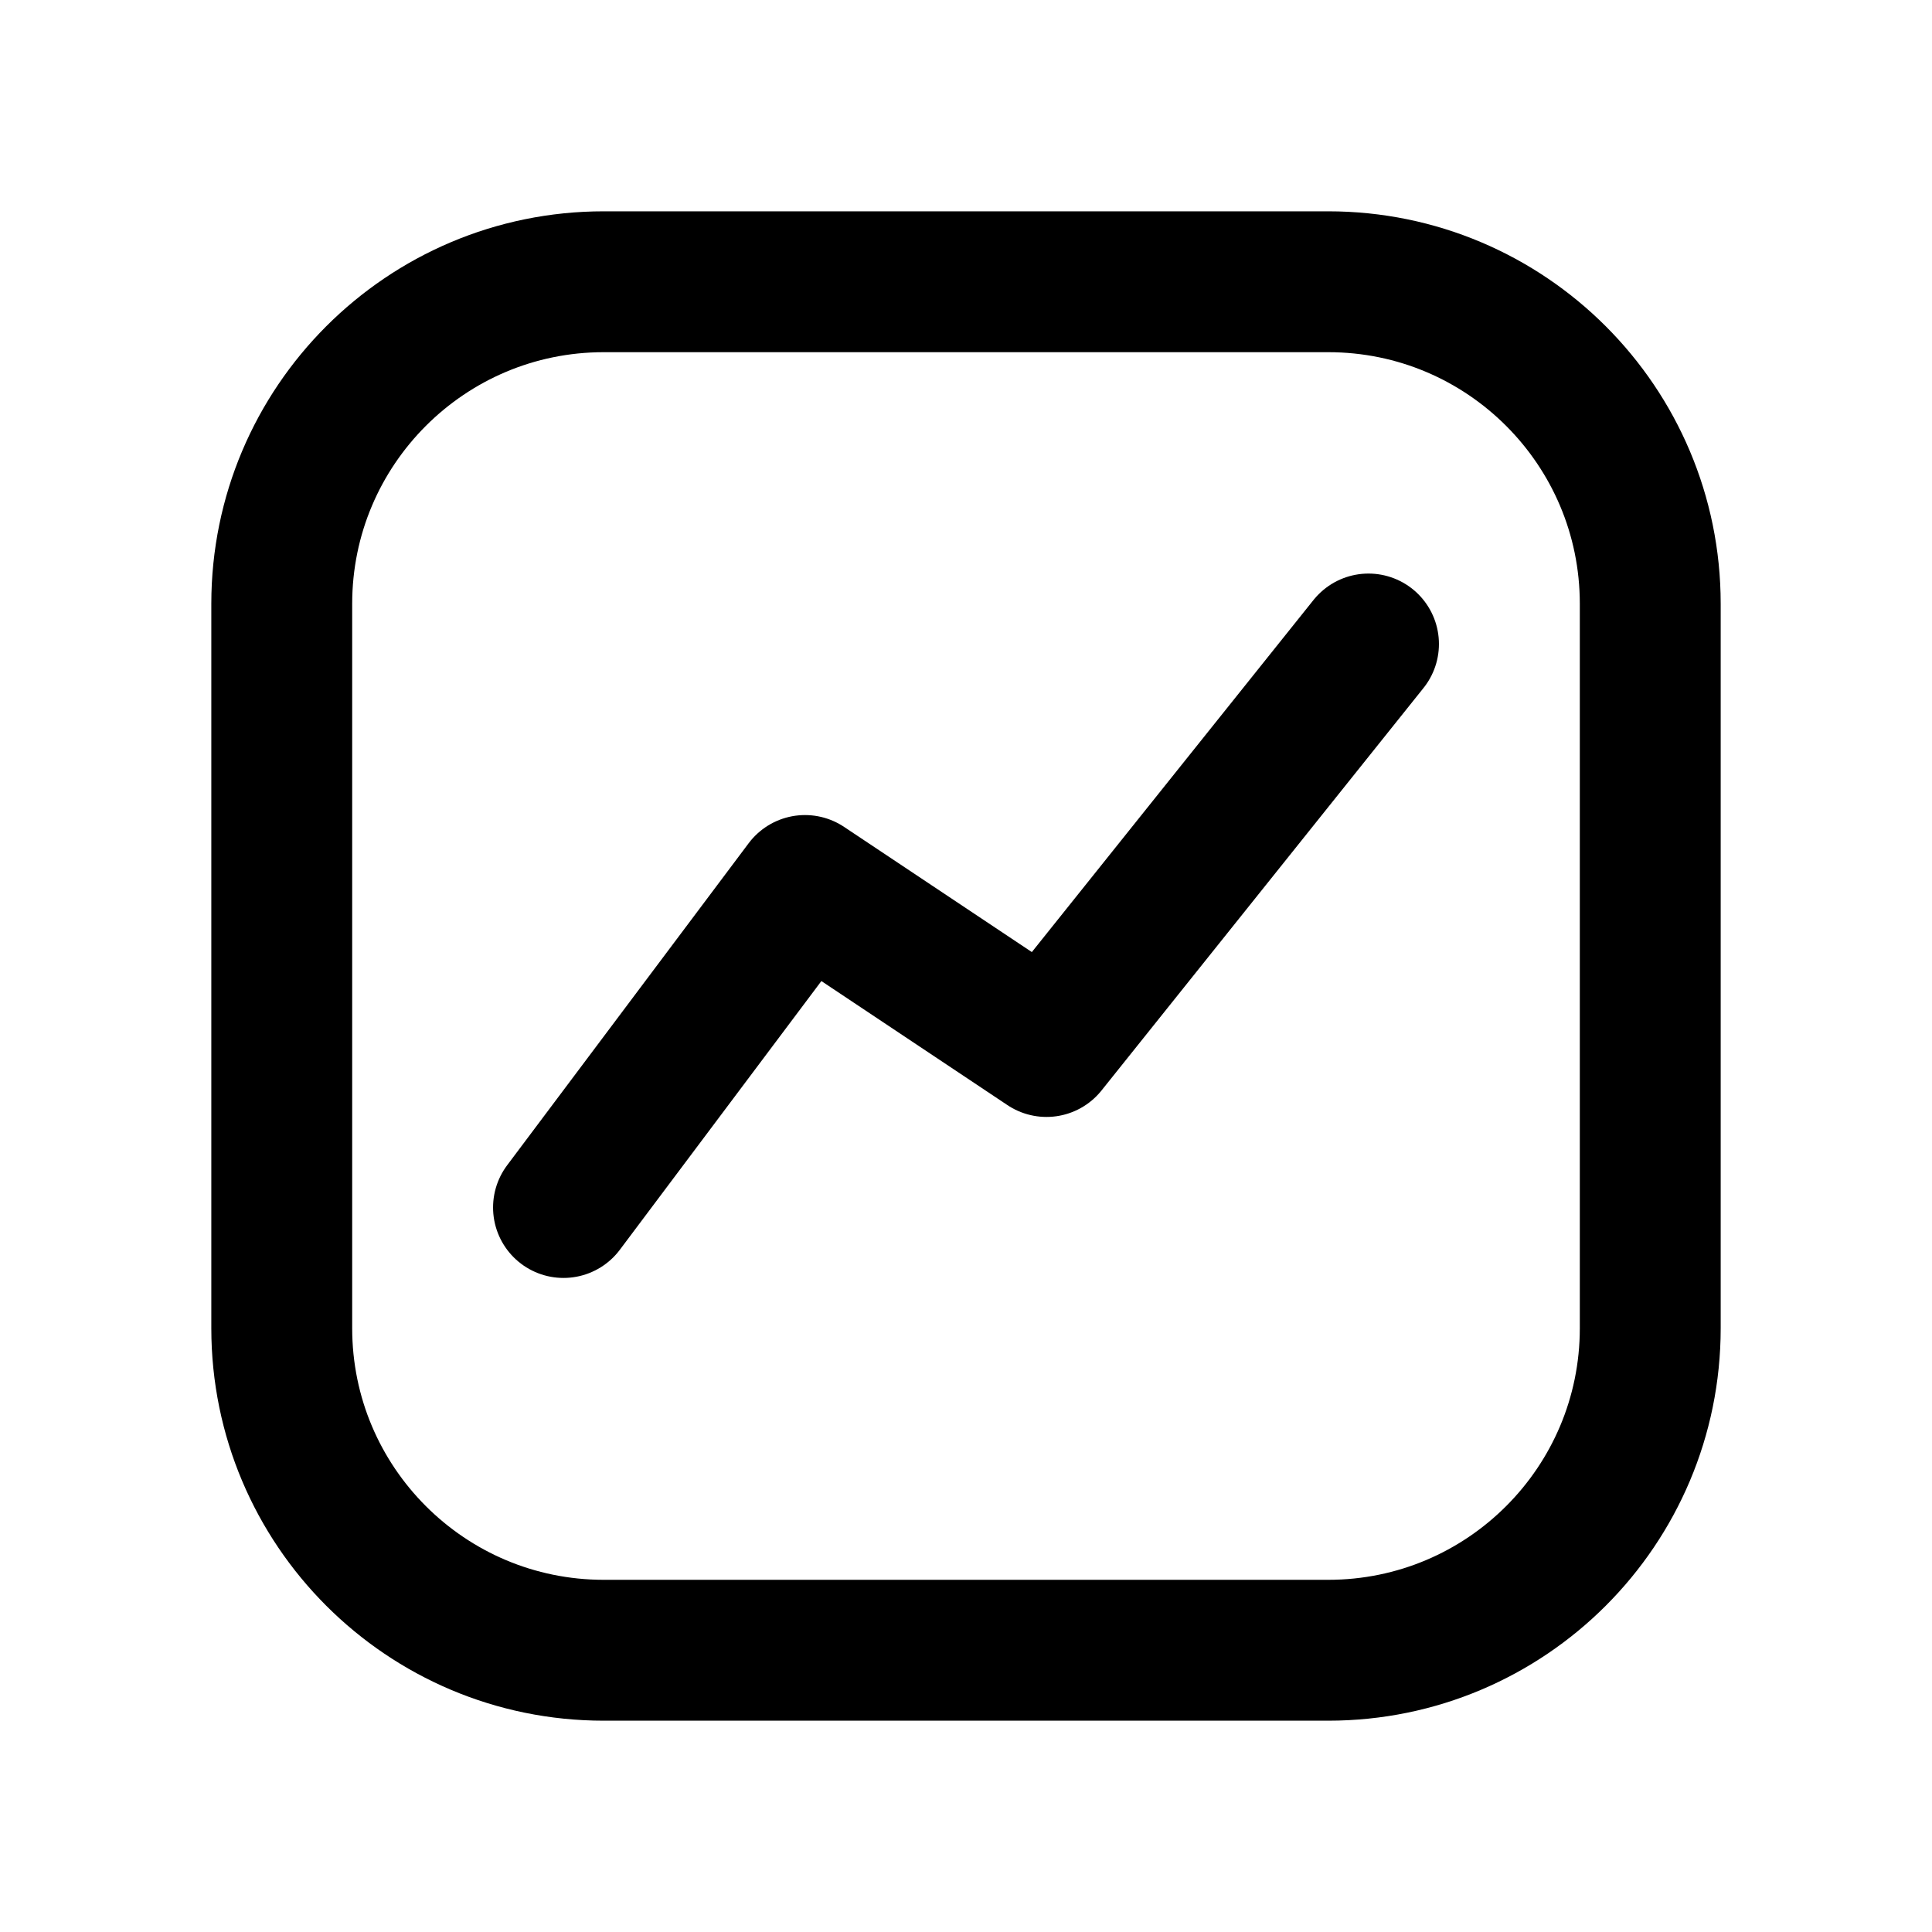
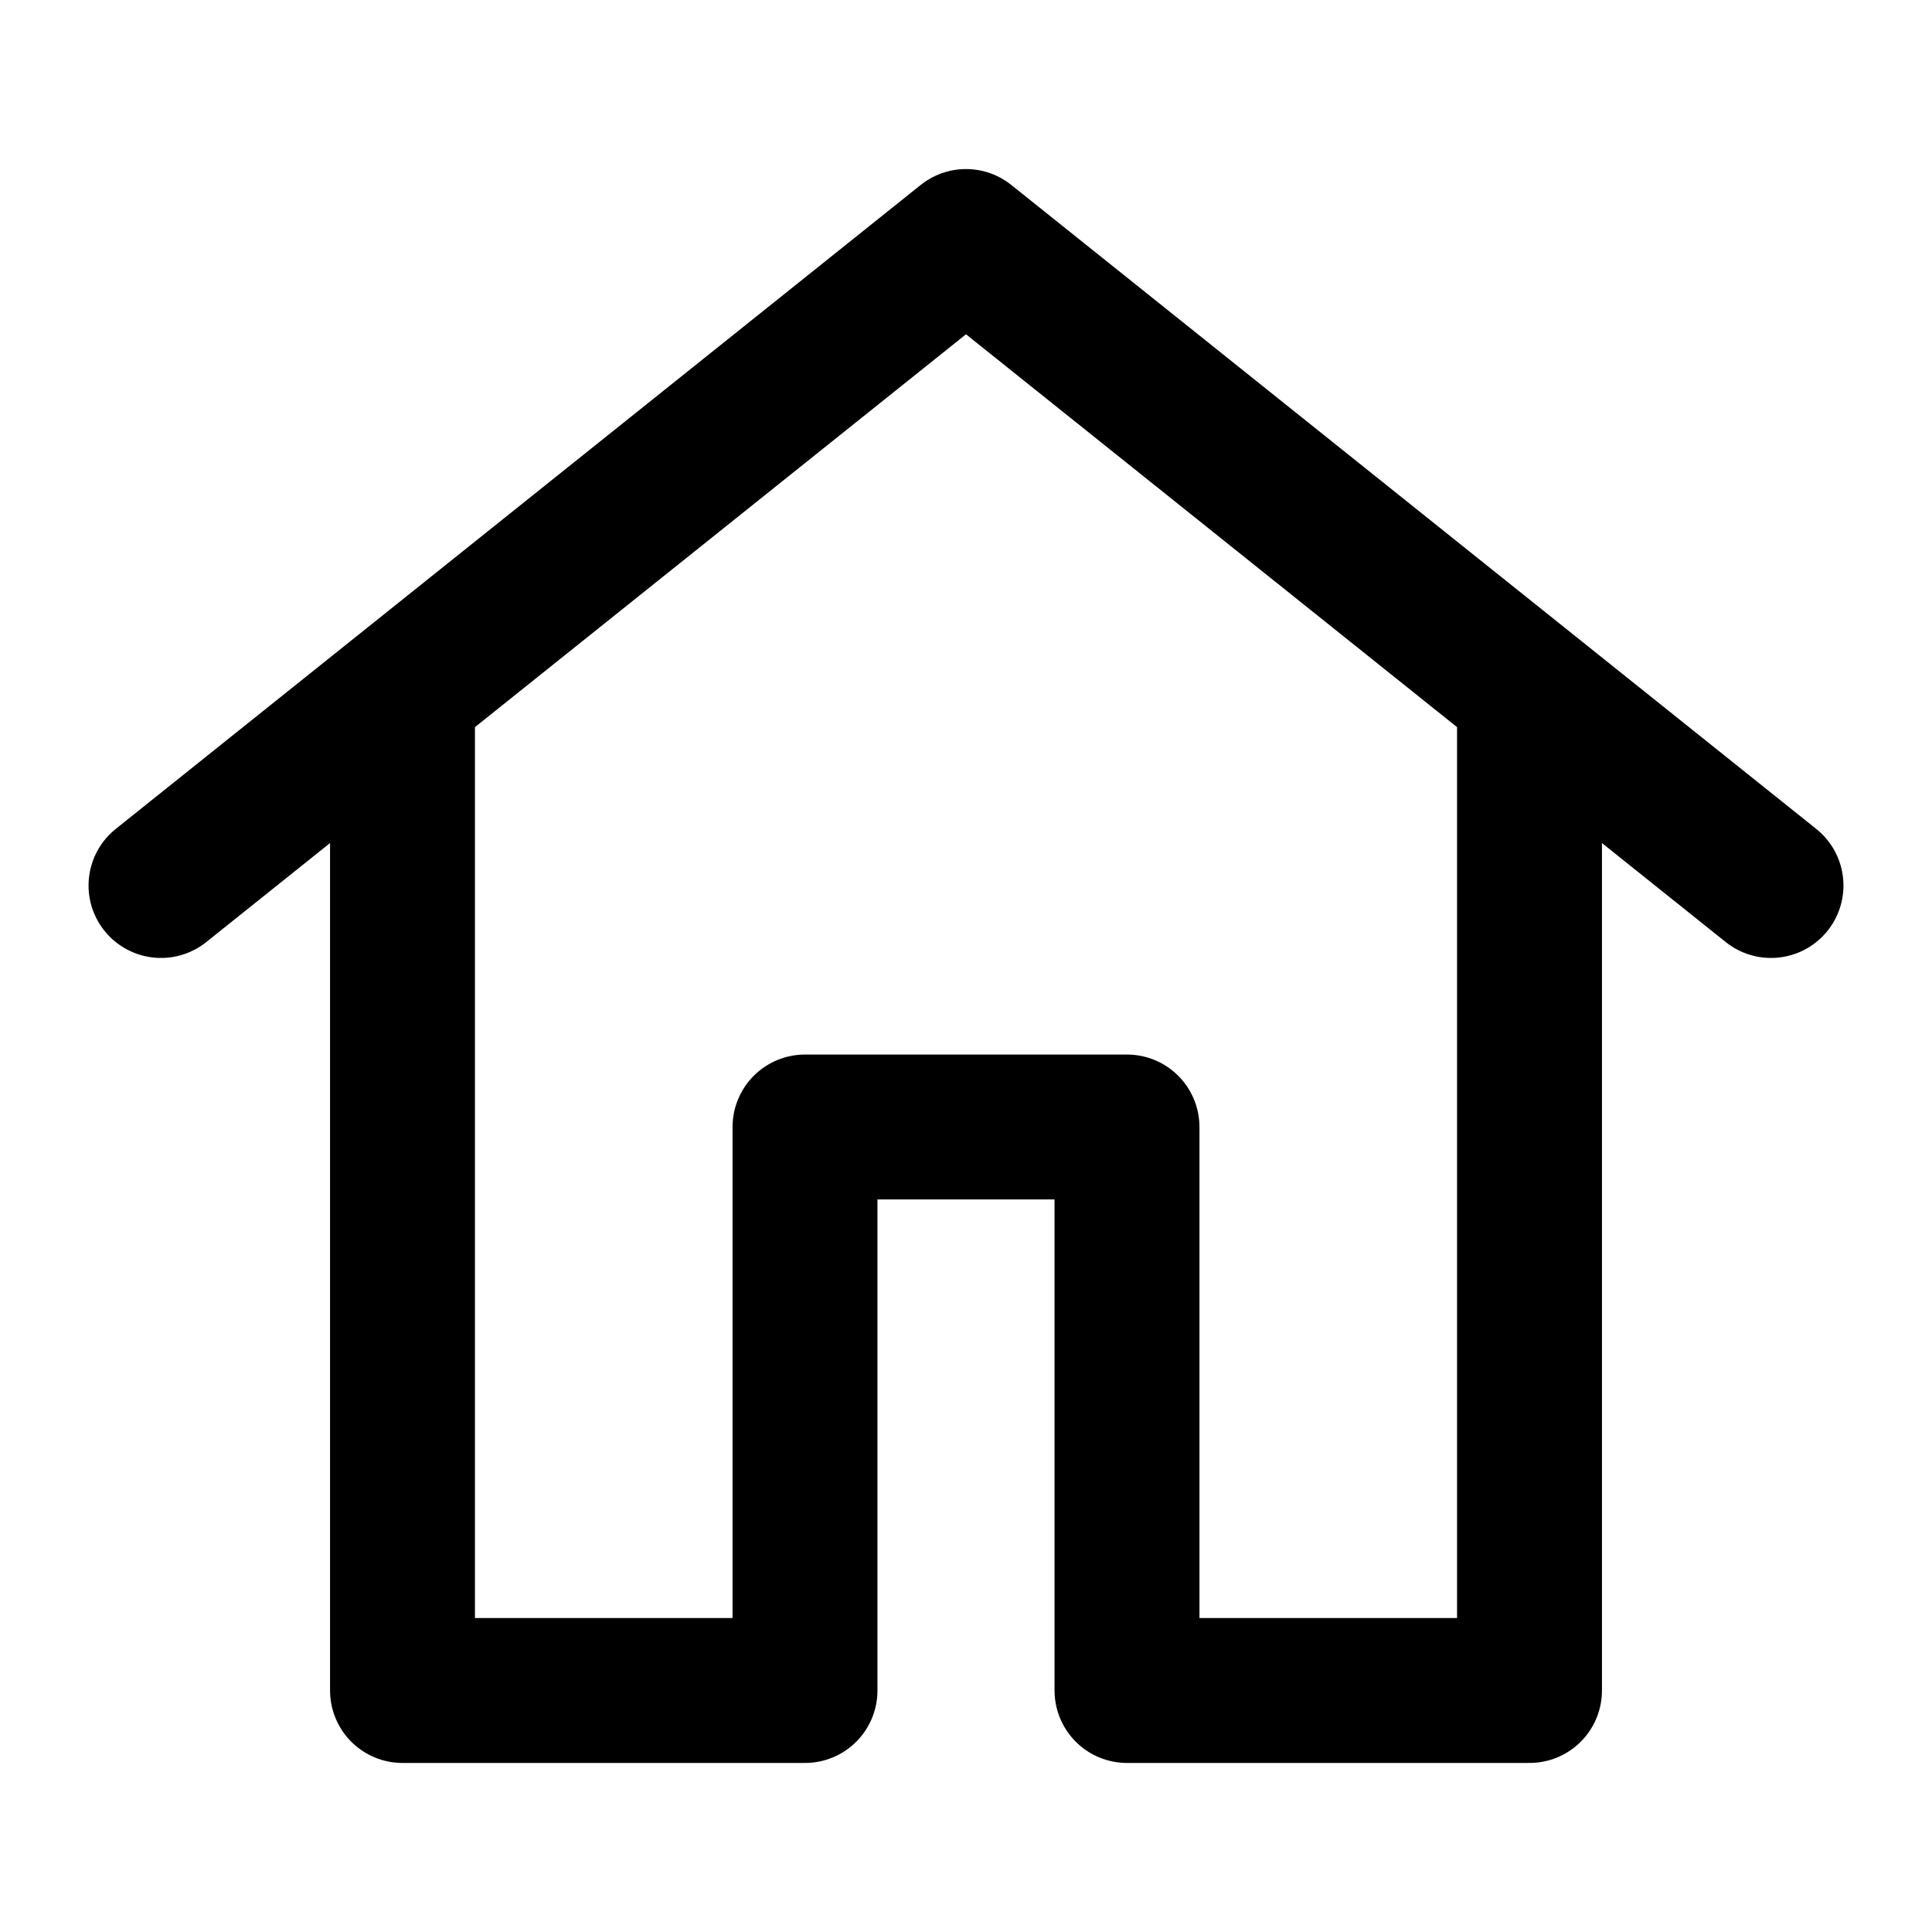
- <svg xmlns="http://www.w3.org/2000/svg" width="24" height="24" viewBox="0 0 24 24" fill="none" stroke="currentColor" stroke-width="1.75" stroke-linecap="round" stroke-linejoin="round" role="img" aria-label="overview">
-   <rect x="3.5" y="3.5" width="17" height="17" rx="4" />
-   <path d="M7 15l3-4 3 2 4-5" />
+ <svg xmlns="http://www.w3.org/2000/svg" viewBox="0 0 24 24" fill="none" stroke="currentColor" stroke-width="1.8" stroke-linecap="round" stroke-linejoin="round">
+   <path d="m2 11 10-8 10 8M5 9v12h5v-7h4v7h5V9" />
</svg>
